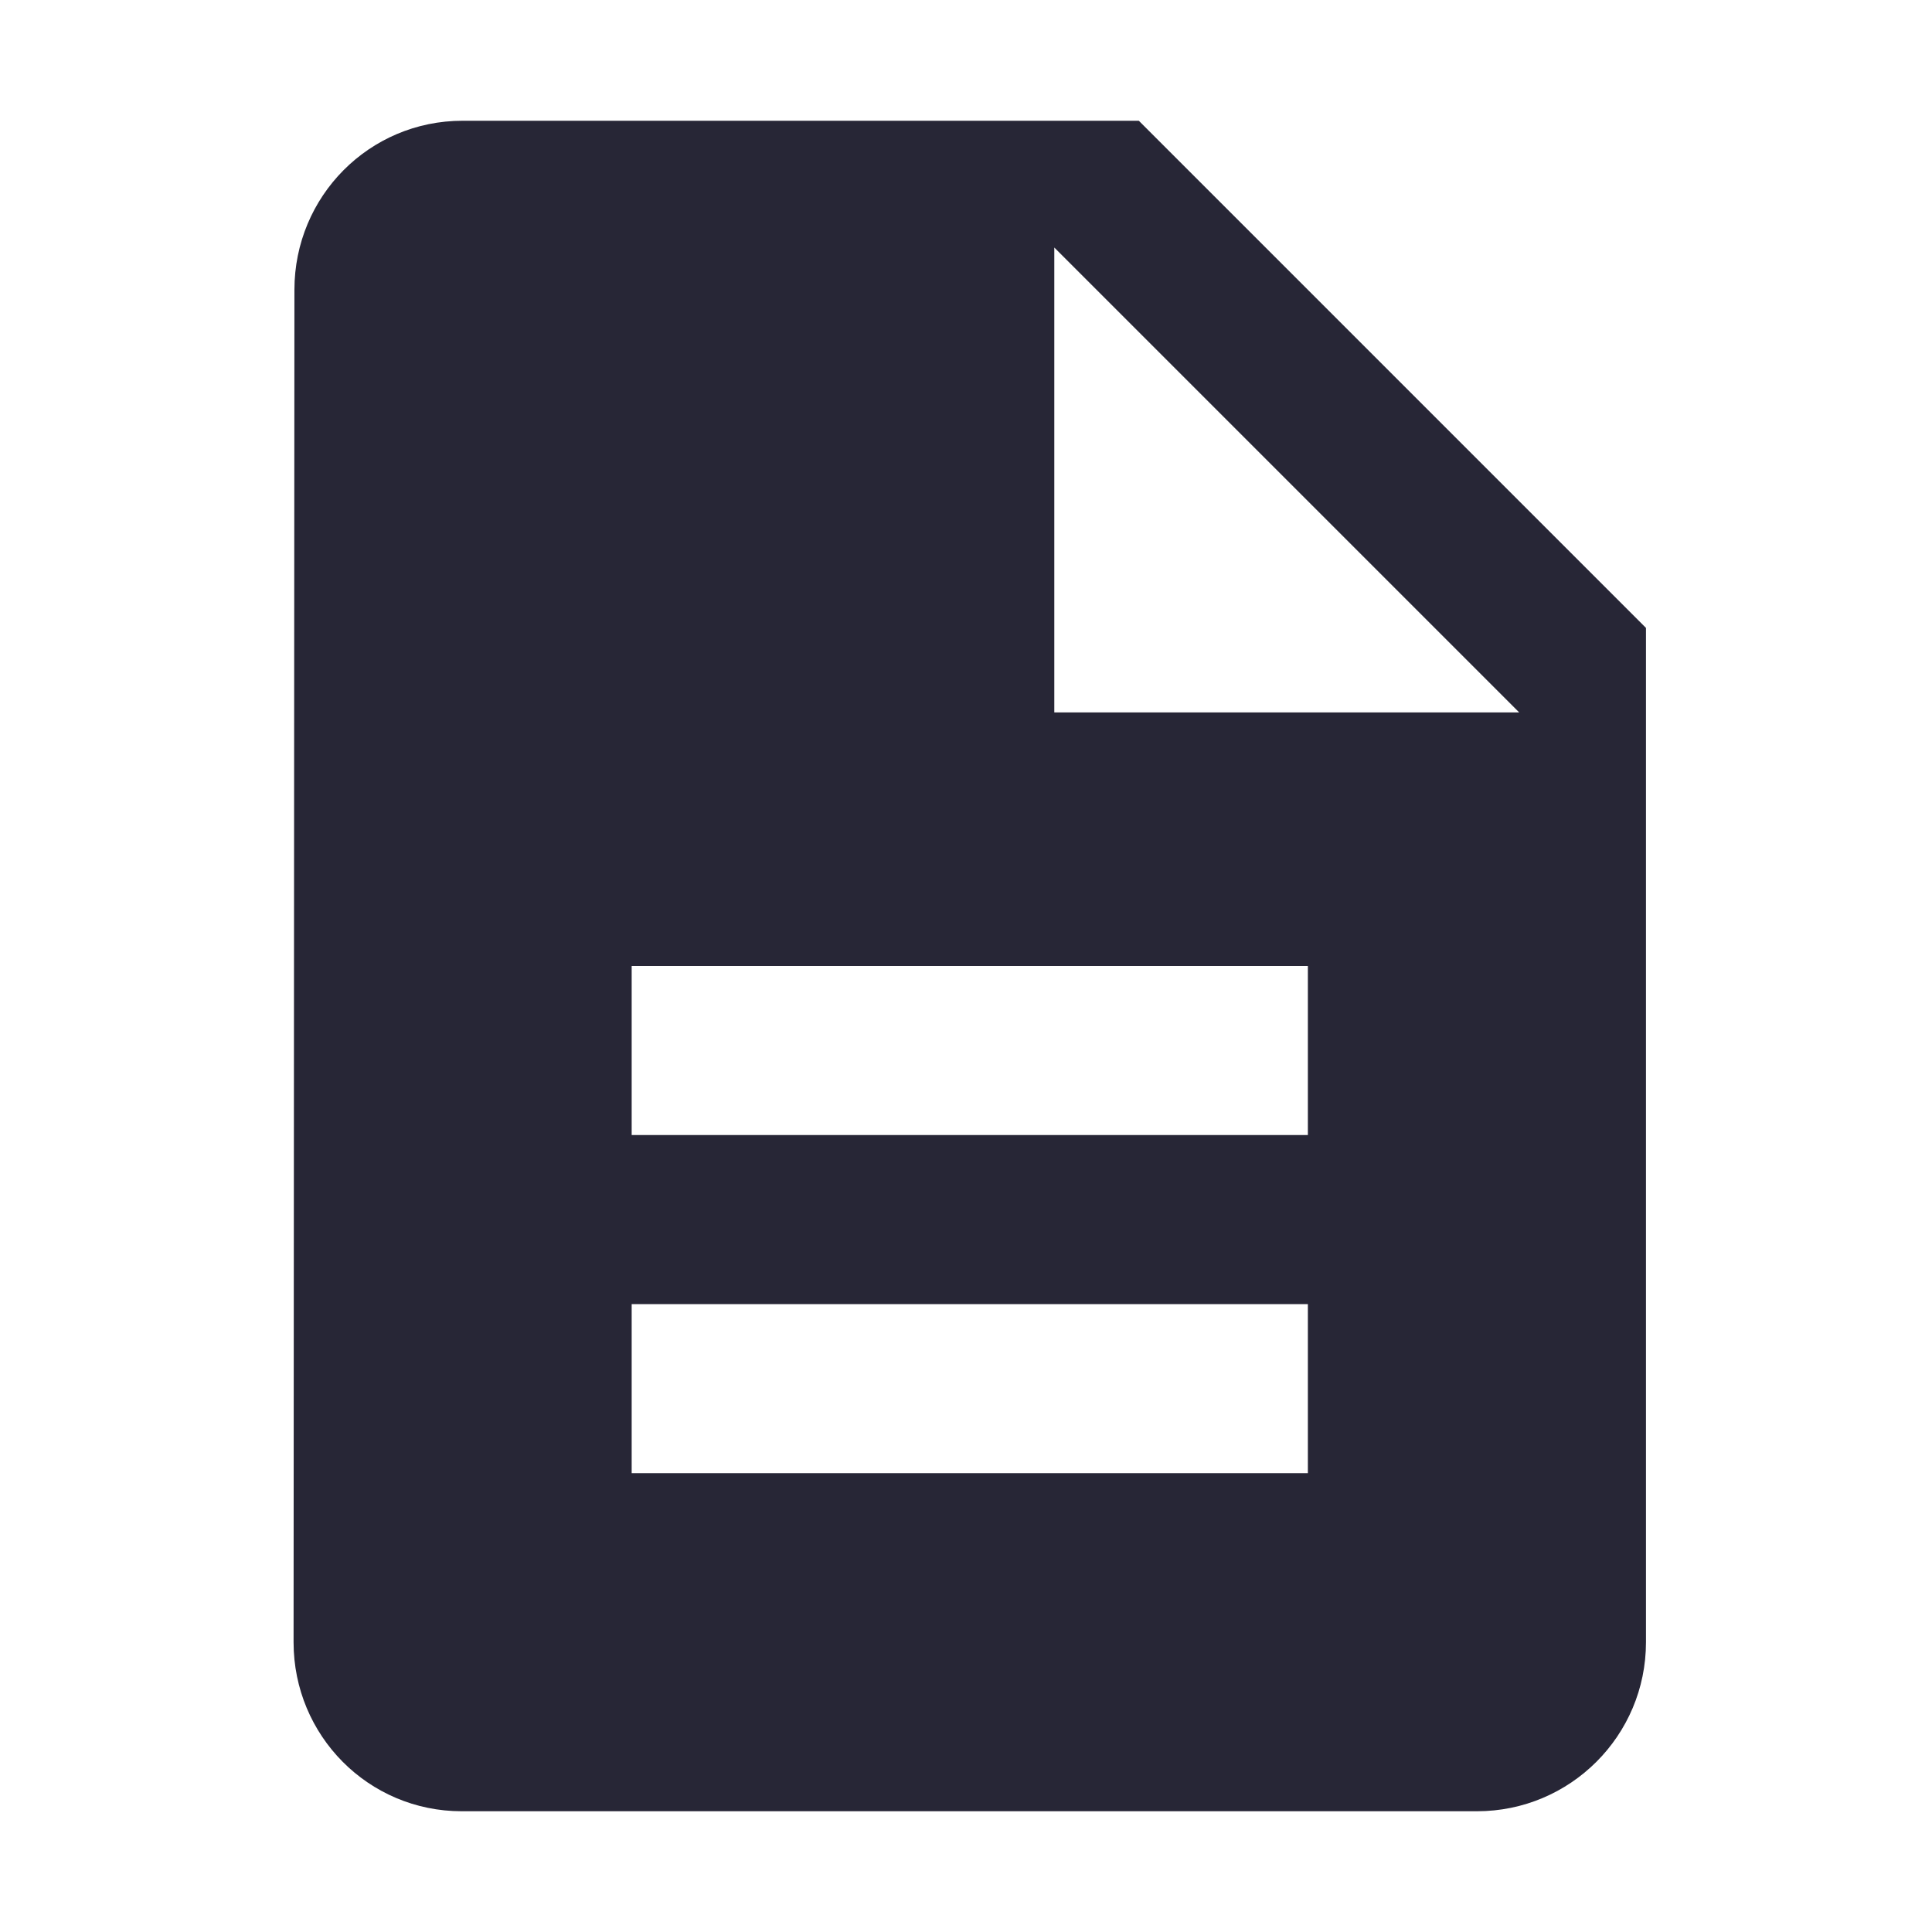
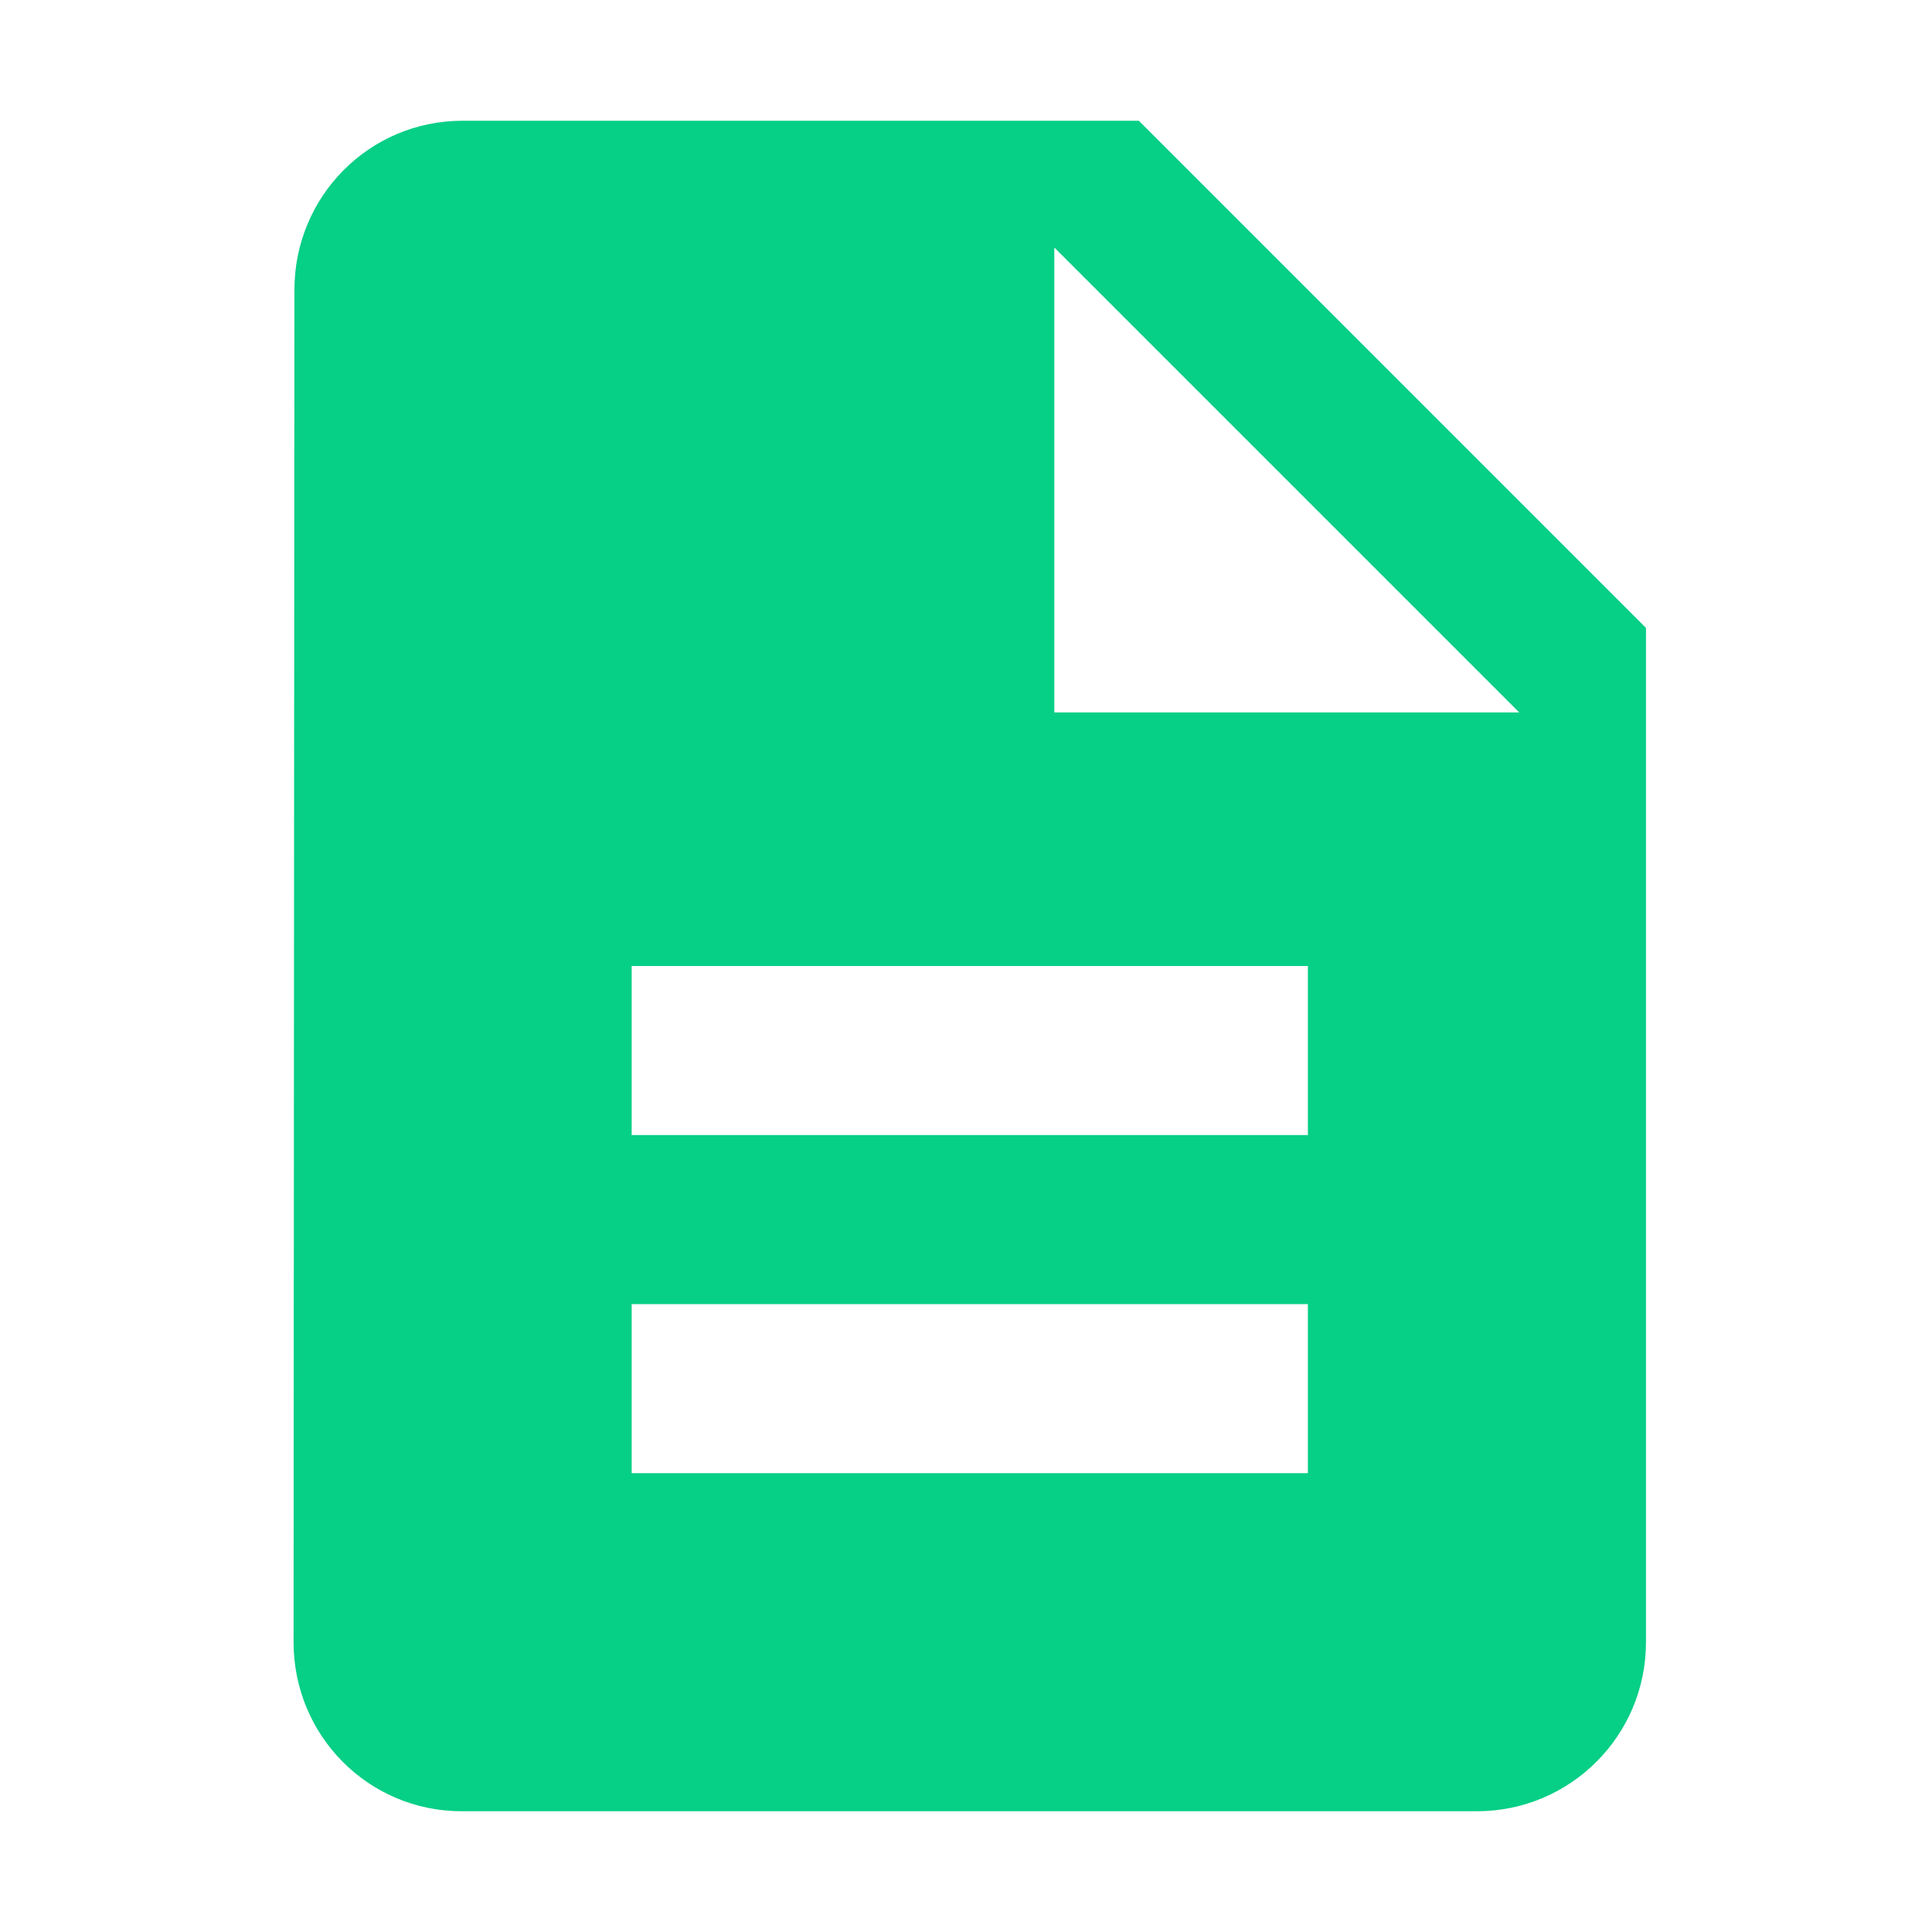
<svg xmlns="http://www.w3.org/2000/svg" version="1.1" id="图层_1" x="0px" y="0px" viewBox="0 0 1024 1024" style="enable-background:new 0 0 1024 1024;" xml:space="preserve">
-   <path style="fill:#272636;" d="M603.6,64H245.2c-49.504,0-89.151,40.096-89.151,89.6L155.6,870.4c0,49.504,39.649,89.6,89.152,89.6  H782.8c49.504,0,89.6-40.096,89.6-89.6V332.801L603.6,64z M693.2,780.8H334.8v-89.6h358.4V780.8z M693.2,601.6H334.8V512h358.4  V601.6z M558.801,377.601V131.2l246.4,246.401H558.801z" />
+   <path style="fill:#06cf86;" d="M603.6,64H245.2c-49.504,0-89.151,40.096-89.151,89.6L155.6,870.4c0,49.504,39.649,89.6,89.152,89.6  H782.8c49.504,0,89.6-40.096,89.6-89.6V332.801L603.6,64z M693.2,780.8H334.8v-89.6h358.4V780.8z M693.2,601.6H334.8V512h358.4  V601.6z M558.801,377.601V131.2l246.4,246.401H558.801z" />
</svg>
